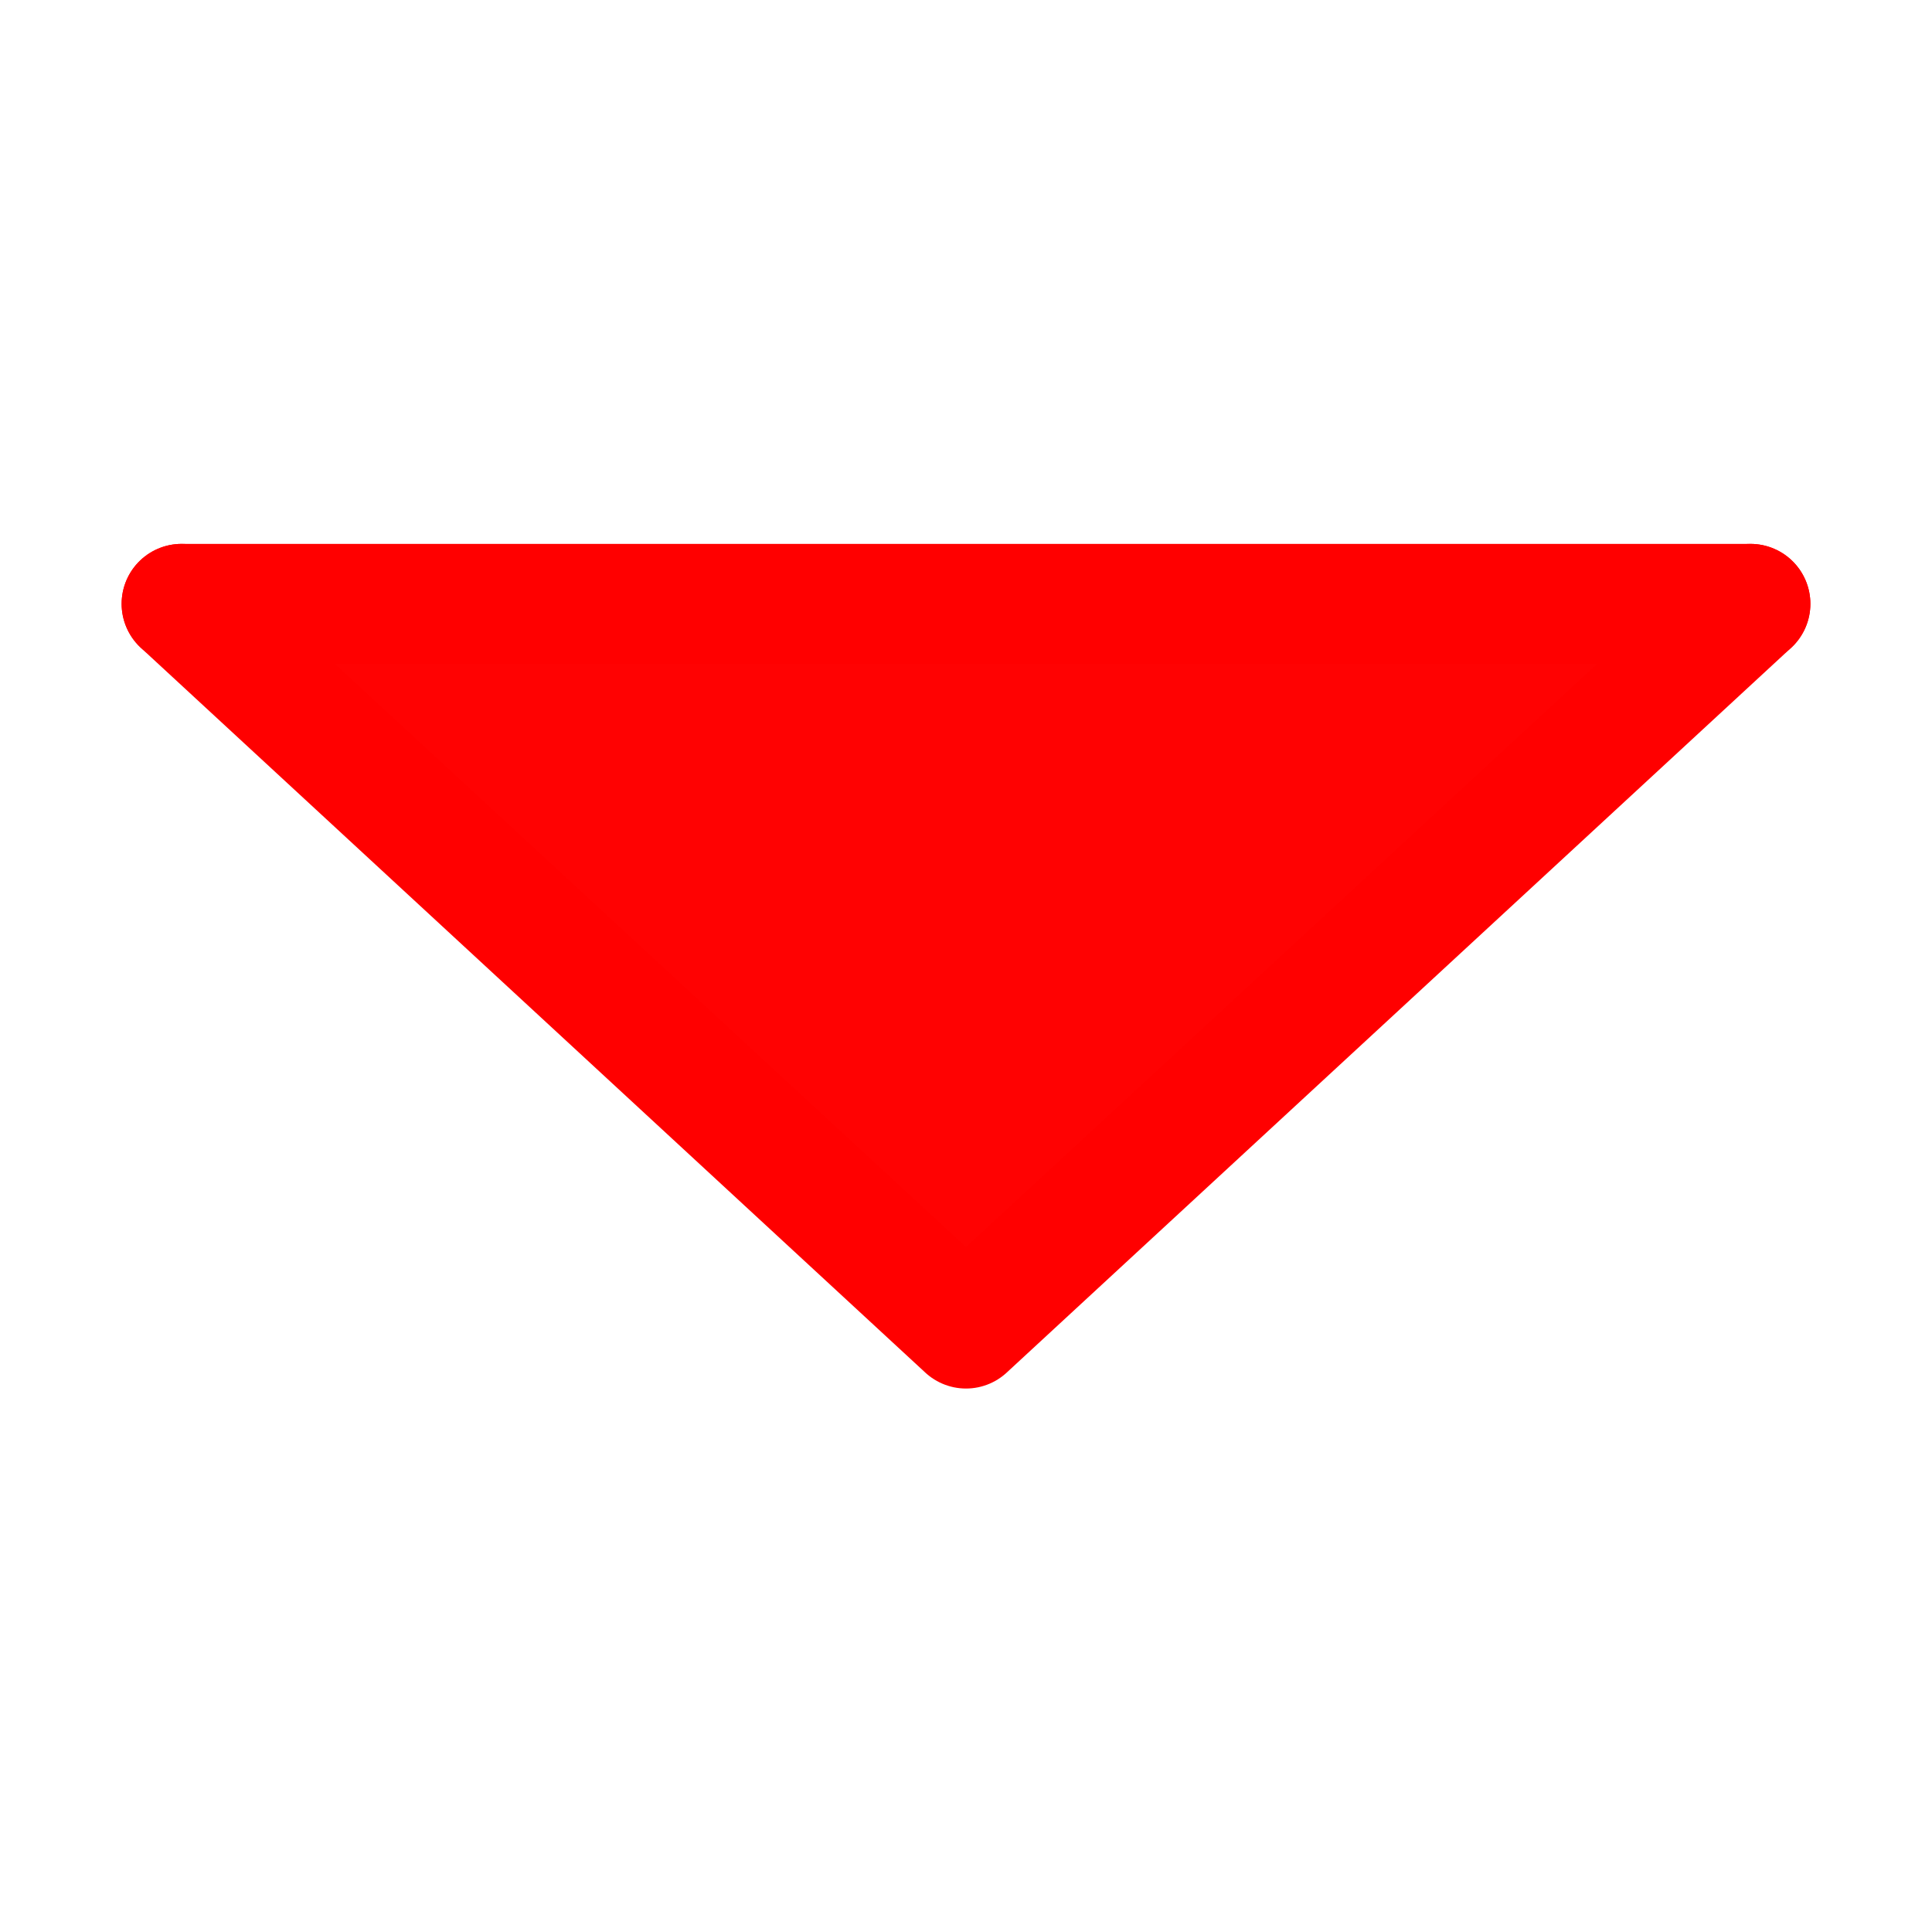
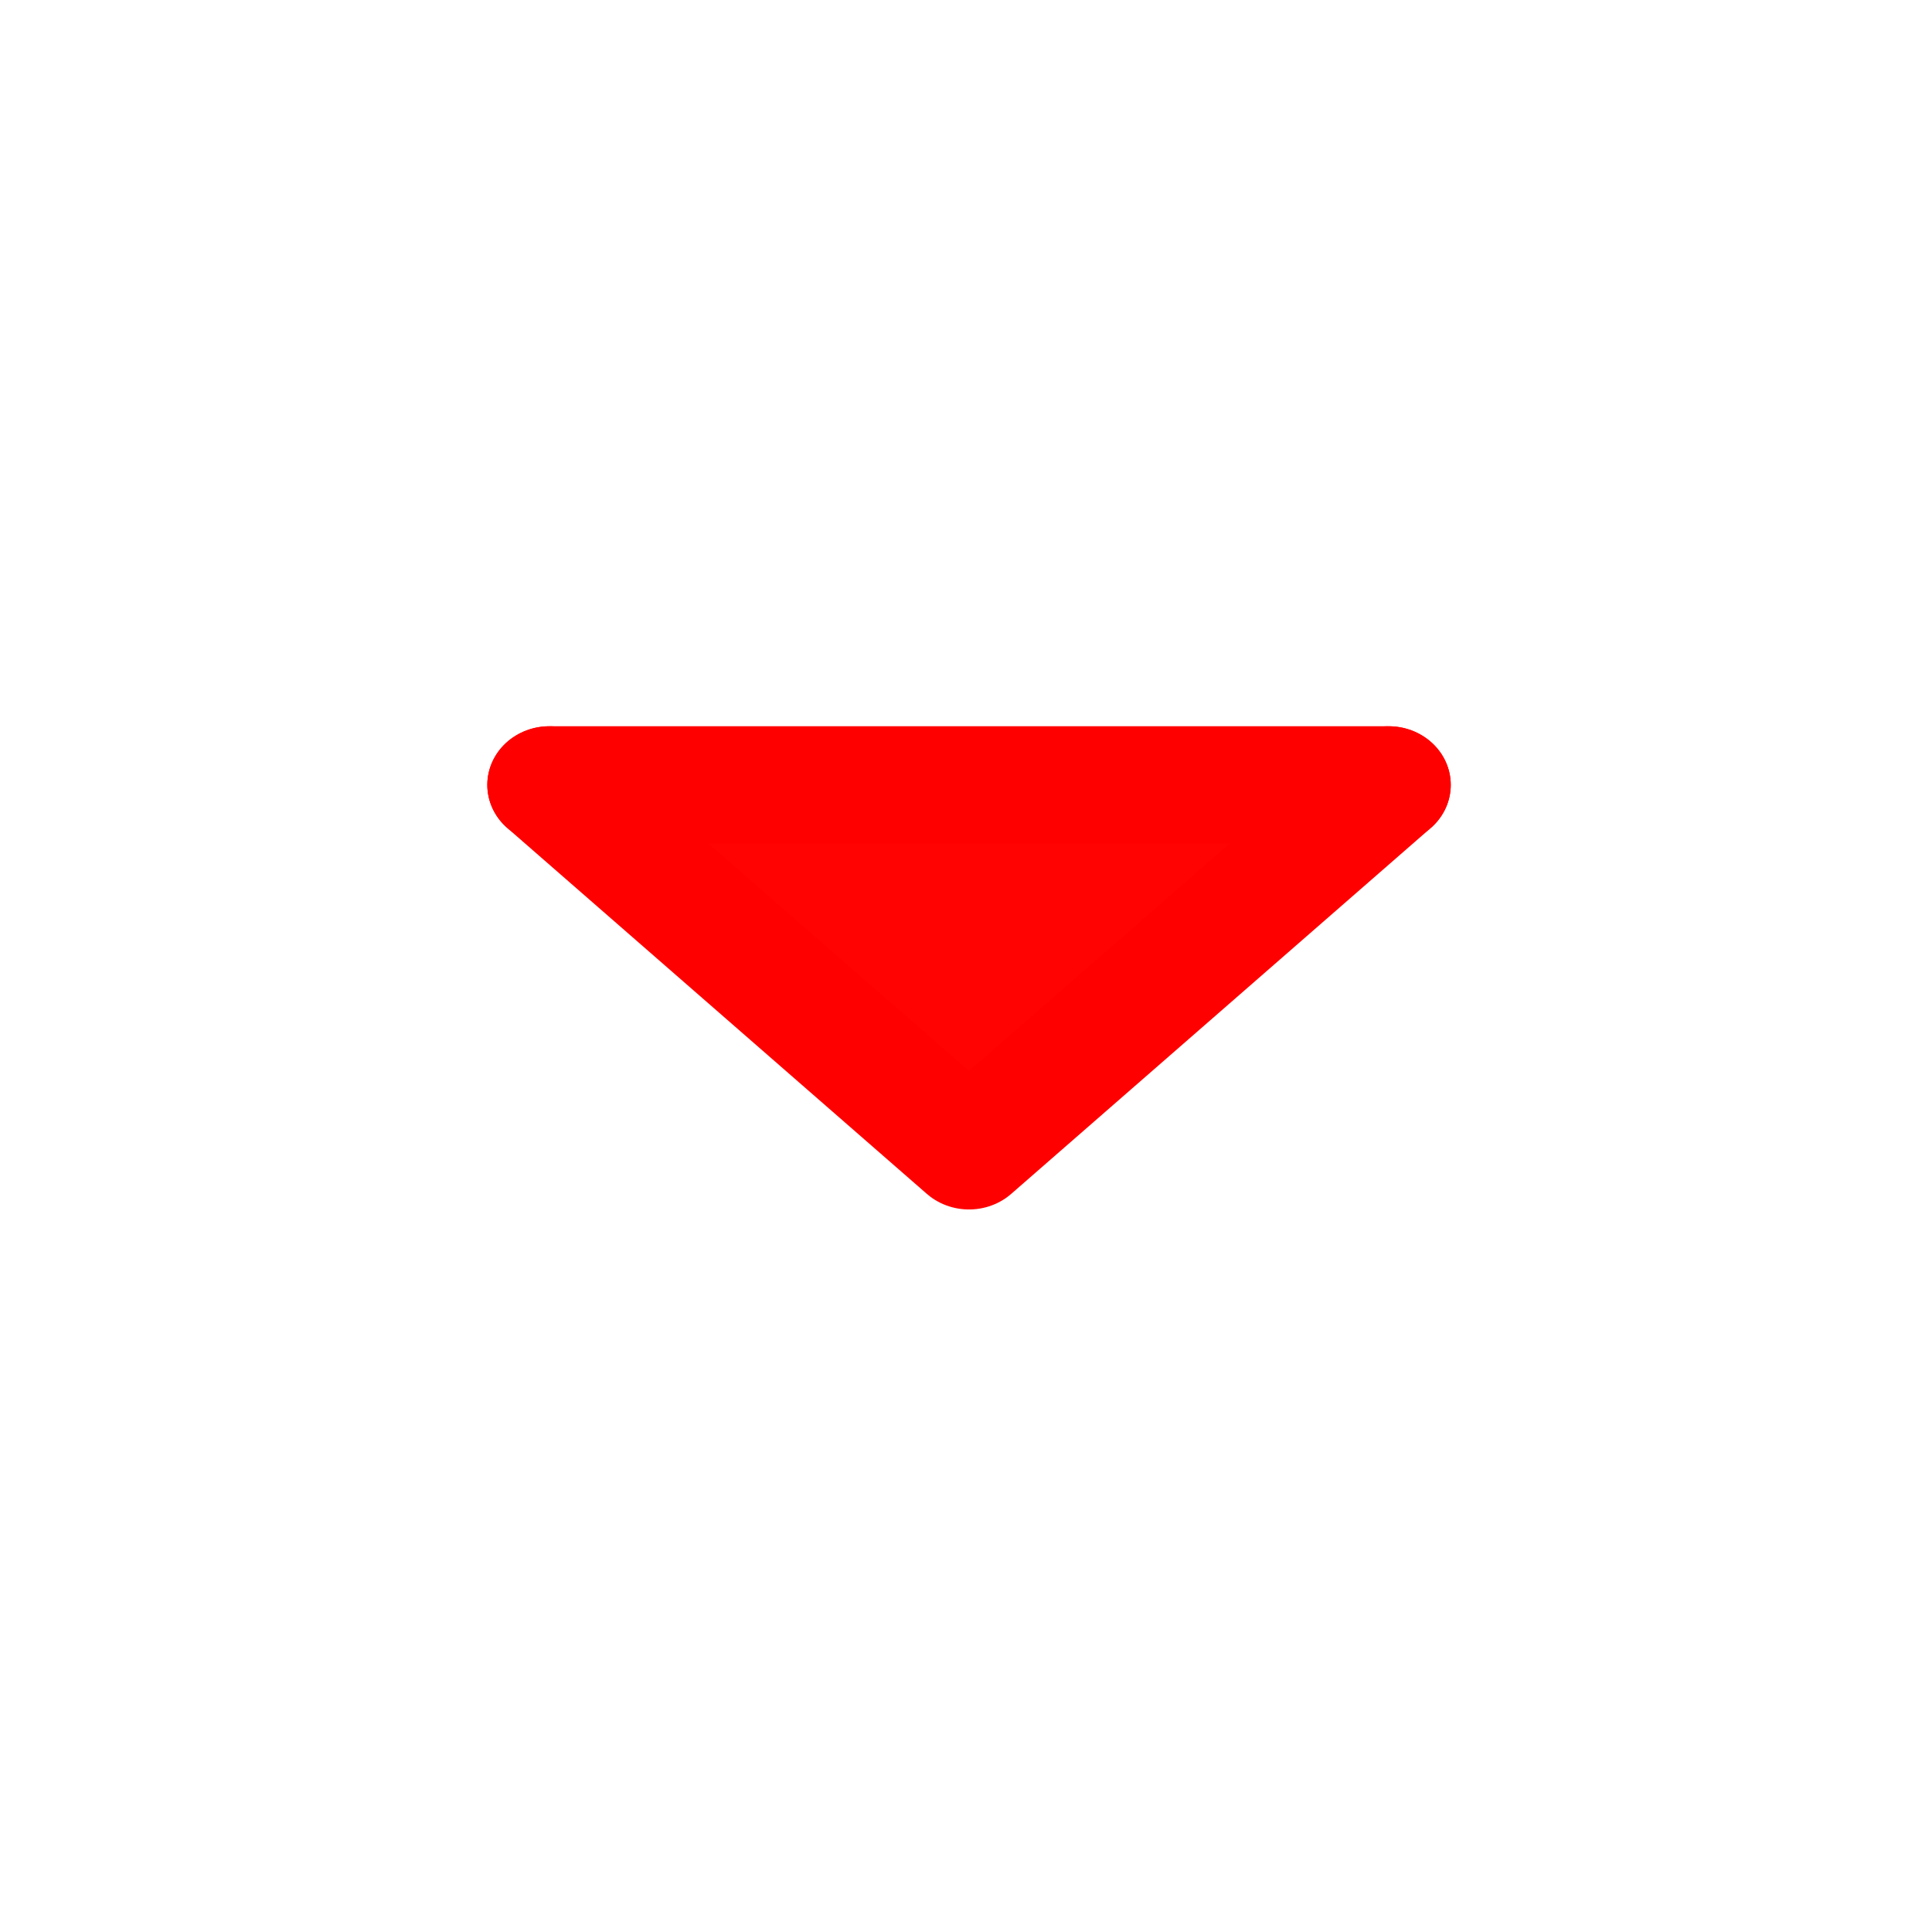
<svg xmlns="http://www.w3.org/2000/svg" width="32" height="32" viewBox="0 0 32 32" id="svg2" version="1.1">
  <defs id="defs4" />
  <g id="layer1" transform="translate(0,-1020.362)">
-     <g id="g828" transform="rotate(180,16,1032.865)">
-       <path id="path822" d="M 3.007,1035.367 16,1023.362 l 12.993,12.005" style="fill:#ff0000;fill-opacity:0.992;stroke:#ff0000;stroke-width:1.985;stroke-linecap:round;stroke-linejoin:round;stroke-miterlimit:4;stroke-dasharray:none;stroke-opacity:1" />
-       <path id="path824" d="M 28.993,1035.367 H 3.007" style="fill:#ff0000;fill-opacity:0.992;stroke:#ff0000;stroke-width:1.985;stroke-linecap:round;stroke-linejoin:round;stroke-miterlimit:4;stroke-dasharray:none;stroke-opacity:1" />
+     <g id="g828" transform="matrix(-0.5348797,0,0,-0.5048593,24.60829,1556.077)" style="stroke-width:3.848;stroke-miterlimit:4;stroke-dasharray:none">
+       <path id="path822" d="M 3.007,1035.367 16,1023.362 l 12.993,12.005" style="fill:#ff0000;fill-opacity:0.992;stroke:#ff0000;stroke-width:3.848;stroke-linecap:round;stroke-linejoin:round;stroke-miterlimit:4;stroke-dasharray:none;stroke-opacity:1" />
+       <path id="path824" d="M 28.993,1035.367 H 3.007" style="fill:#ff0000;fill-opacity:0.992;stroke:#ff0000;stroke-width:3.848;stroke-linecap:round;stroke-linejoin:round;stroke-miterlimit:4;stroke-dasharray:none;stroke-opacity:1" />
    </g>
  </g>
</svg>
